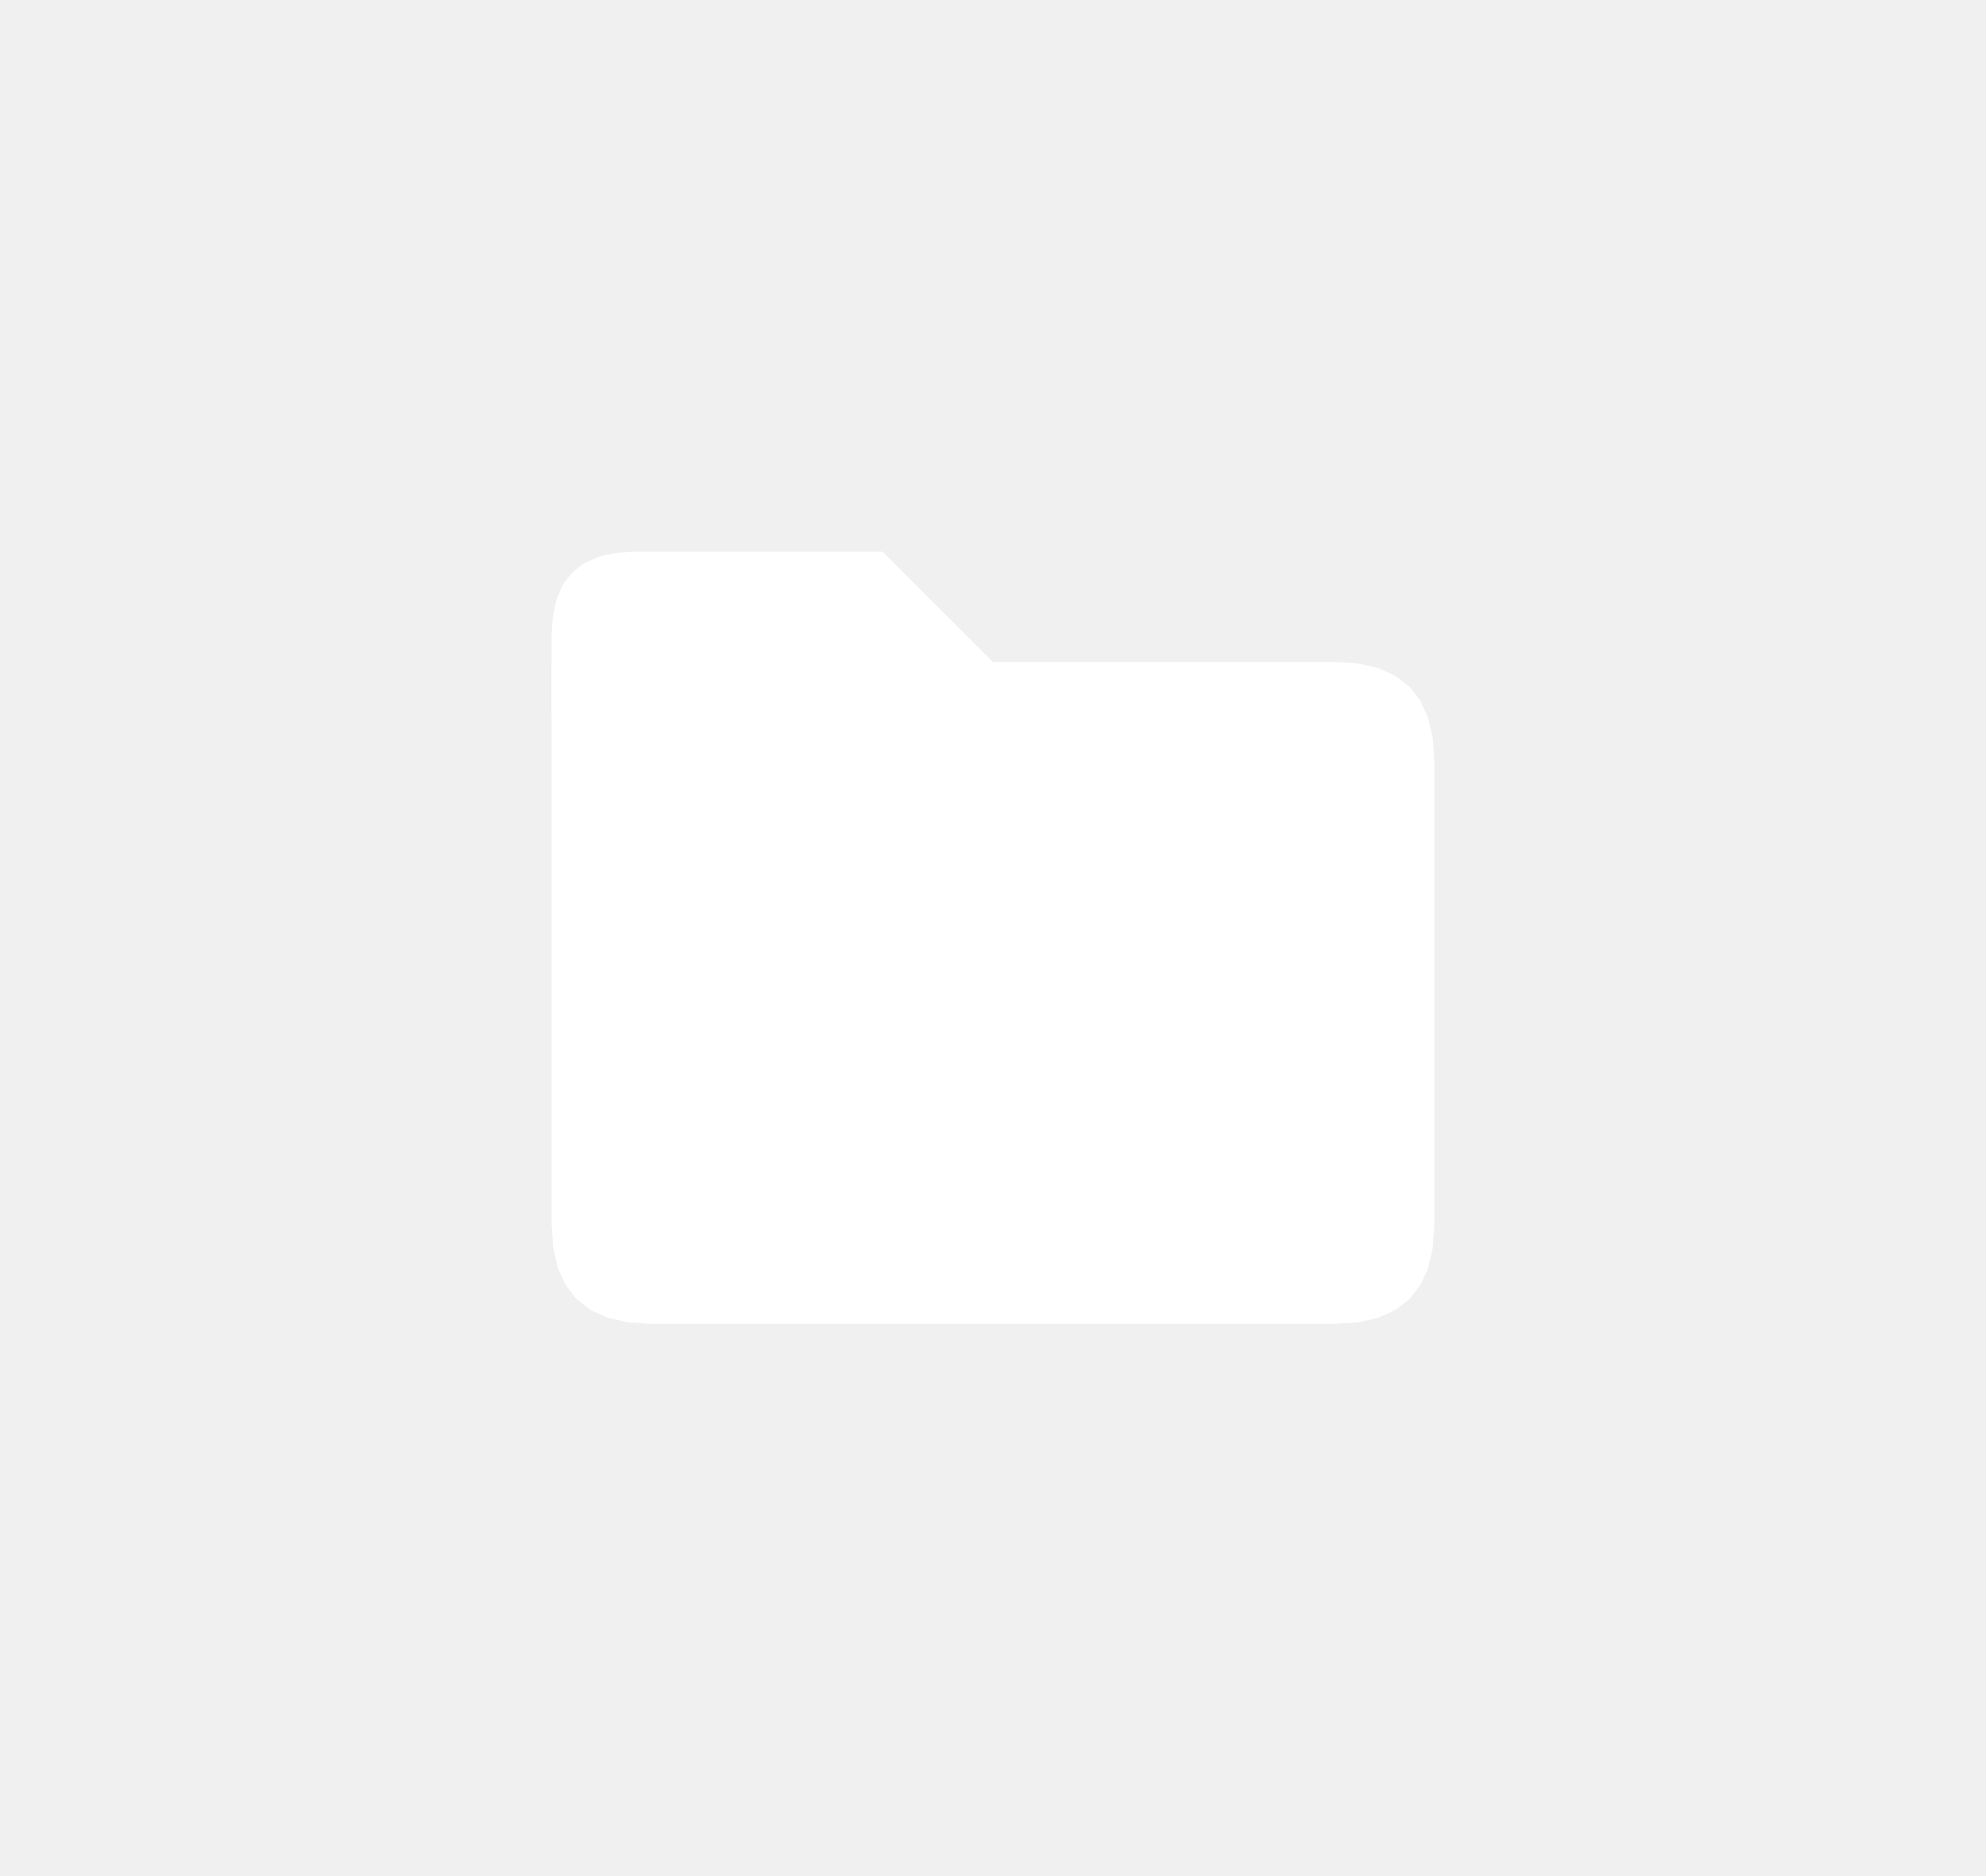
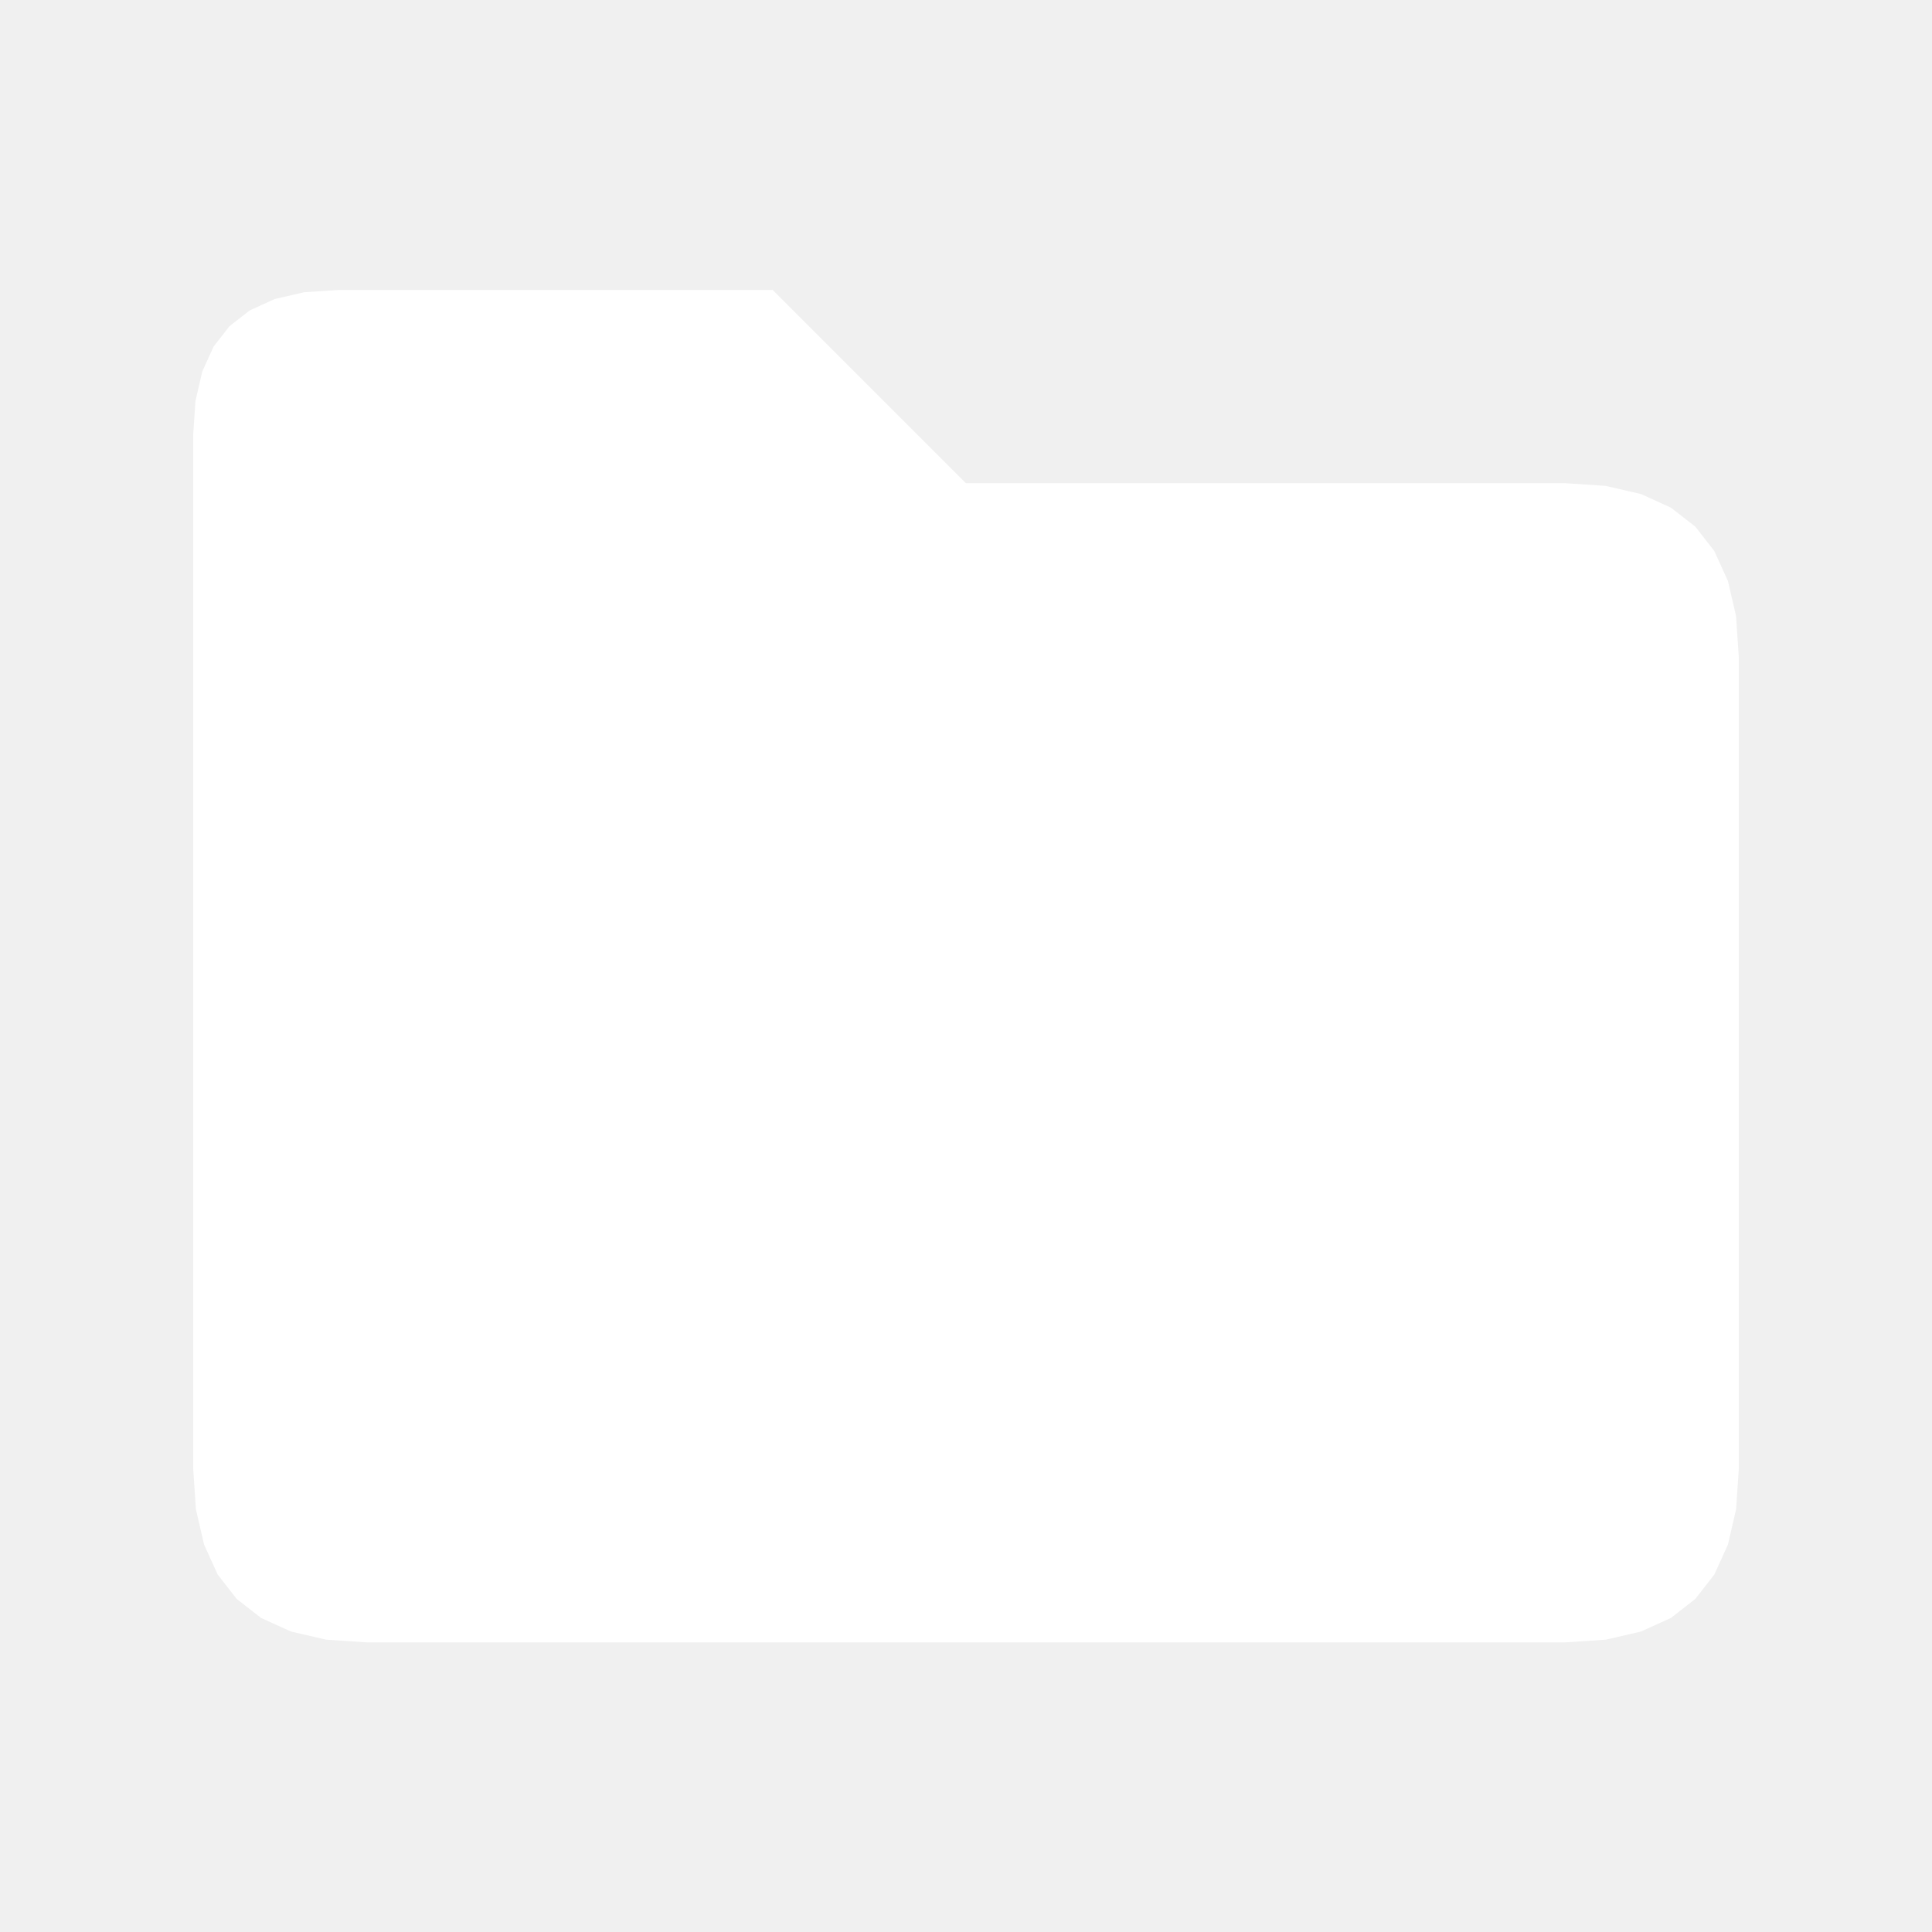
- <svg xmlns="http://www.w3.org/2000/svg" viewBox="0 0 72.000 68.004">
+ <svg xmlns="http://www.w3.org/2000/svg" viewBox="16 14 40 40">
  <path d="M 20.000 44.404 L 20.056 45.248 L 20.225 45.979 L 20.506 46.598 L 20.900 47.104 L 21.406 47.498 L 22.025 47.779 L 22.756 47.948 L 23.600 48.004 L 48.400 48.004 L 49.244 47.948 L 49.975 47.779 L 50.594 47.498 L 51.100 47.104 L 51.494 46.598 L 51.775 45.979 L 51.944 45.248 L 52.000 44.404 L 52.000 27.604 L 51.944 26.760 L 51.775 26.029 L 51.494 25.410 L 51.100 24.904 L 50.594 24.510 L 49.975 24.229 L 49.244 24.060 L 48.400 24.004 L 20.000 24.004 Z" fill="#ffffff" fill-opacity="1.000" fill-rule="evenodd" />
  <path d="M 20.000 26.004 L 32.000 26.004 L 32.000 20.004 L 23.000 20.004 L 22.297 20.051 L 21.688 20.191 L 21.172 20.426 L 20.750 20.754 L 20.422 21.176 L 20.188 21.691 L 20.047 22.301 L 20.000 23.004 Z" fill="#ffffff" fill-opacity="1.000" fill-rule="evenodd" />
  <path d="M 33.407 32.728 L 39.064 27.071 L 31.993 20.000 L 26.336 25.657 Z" fill="#ffffff" fill-opacity="1.000" fill-rule="evenodd" />
</svg>
